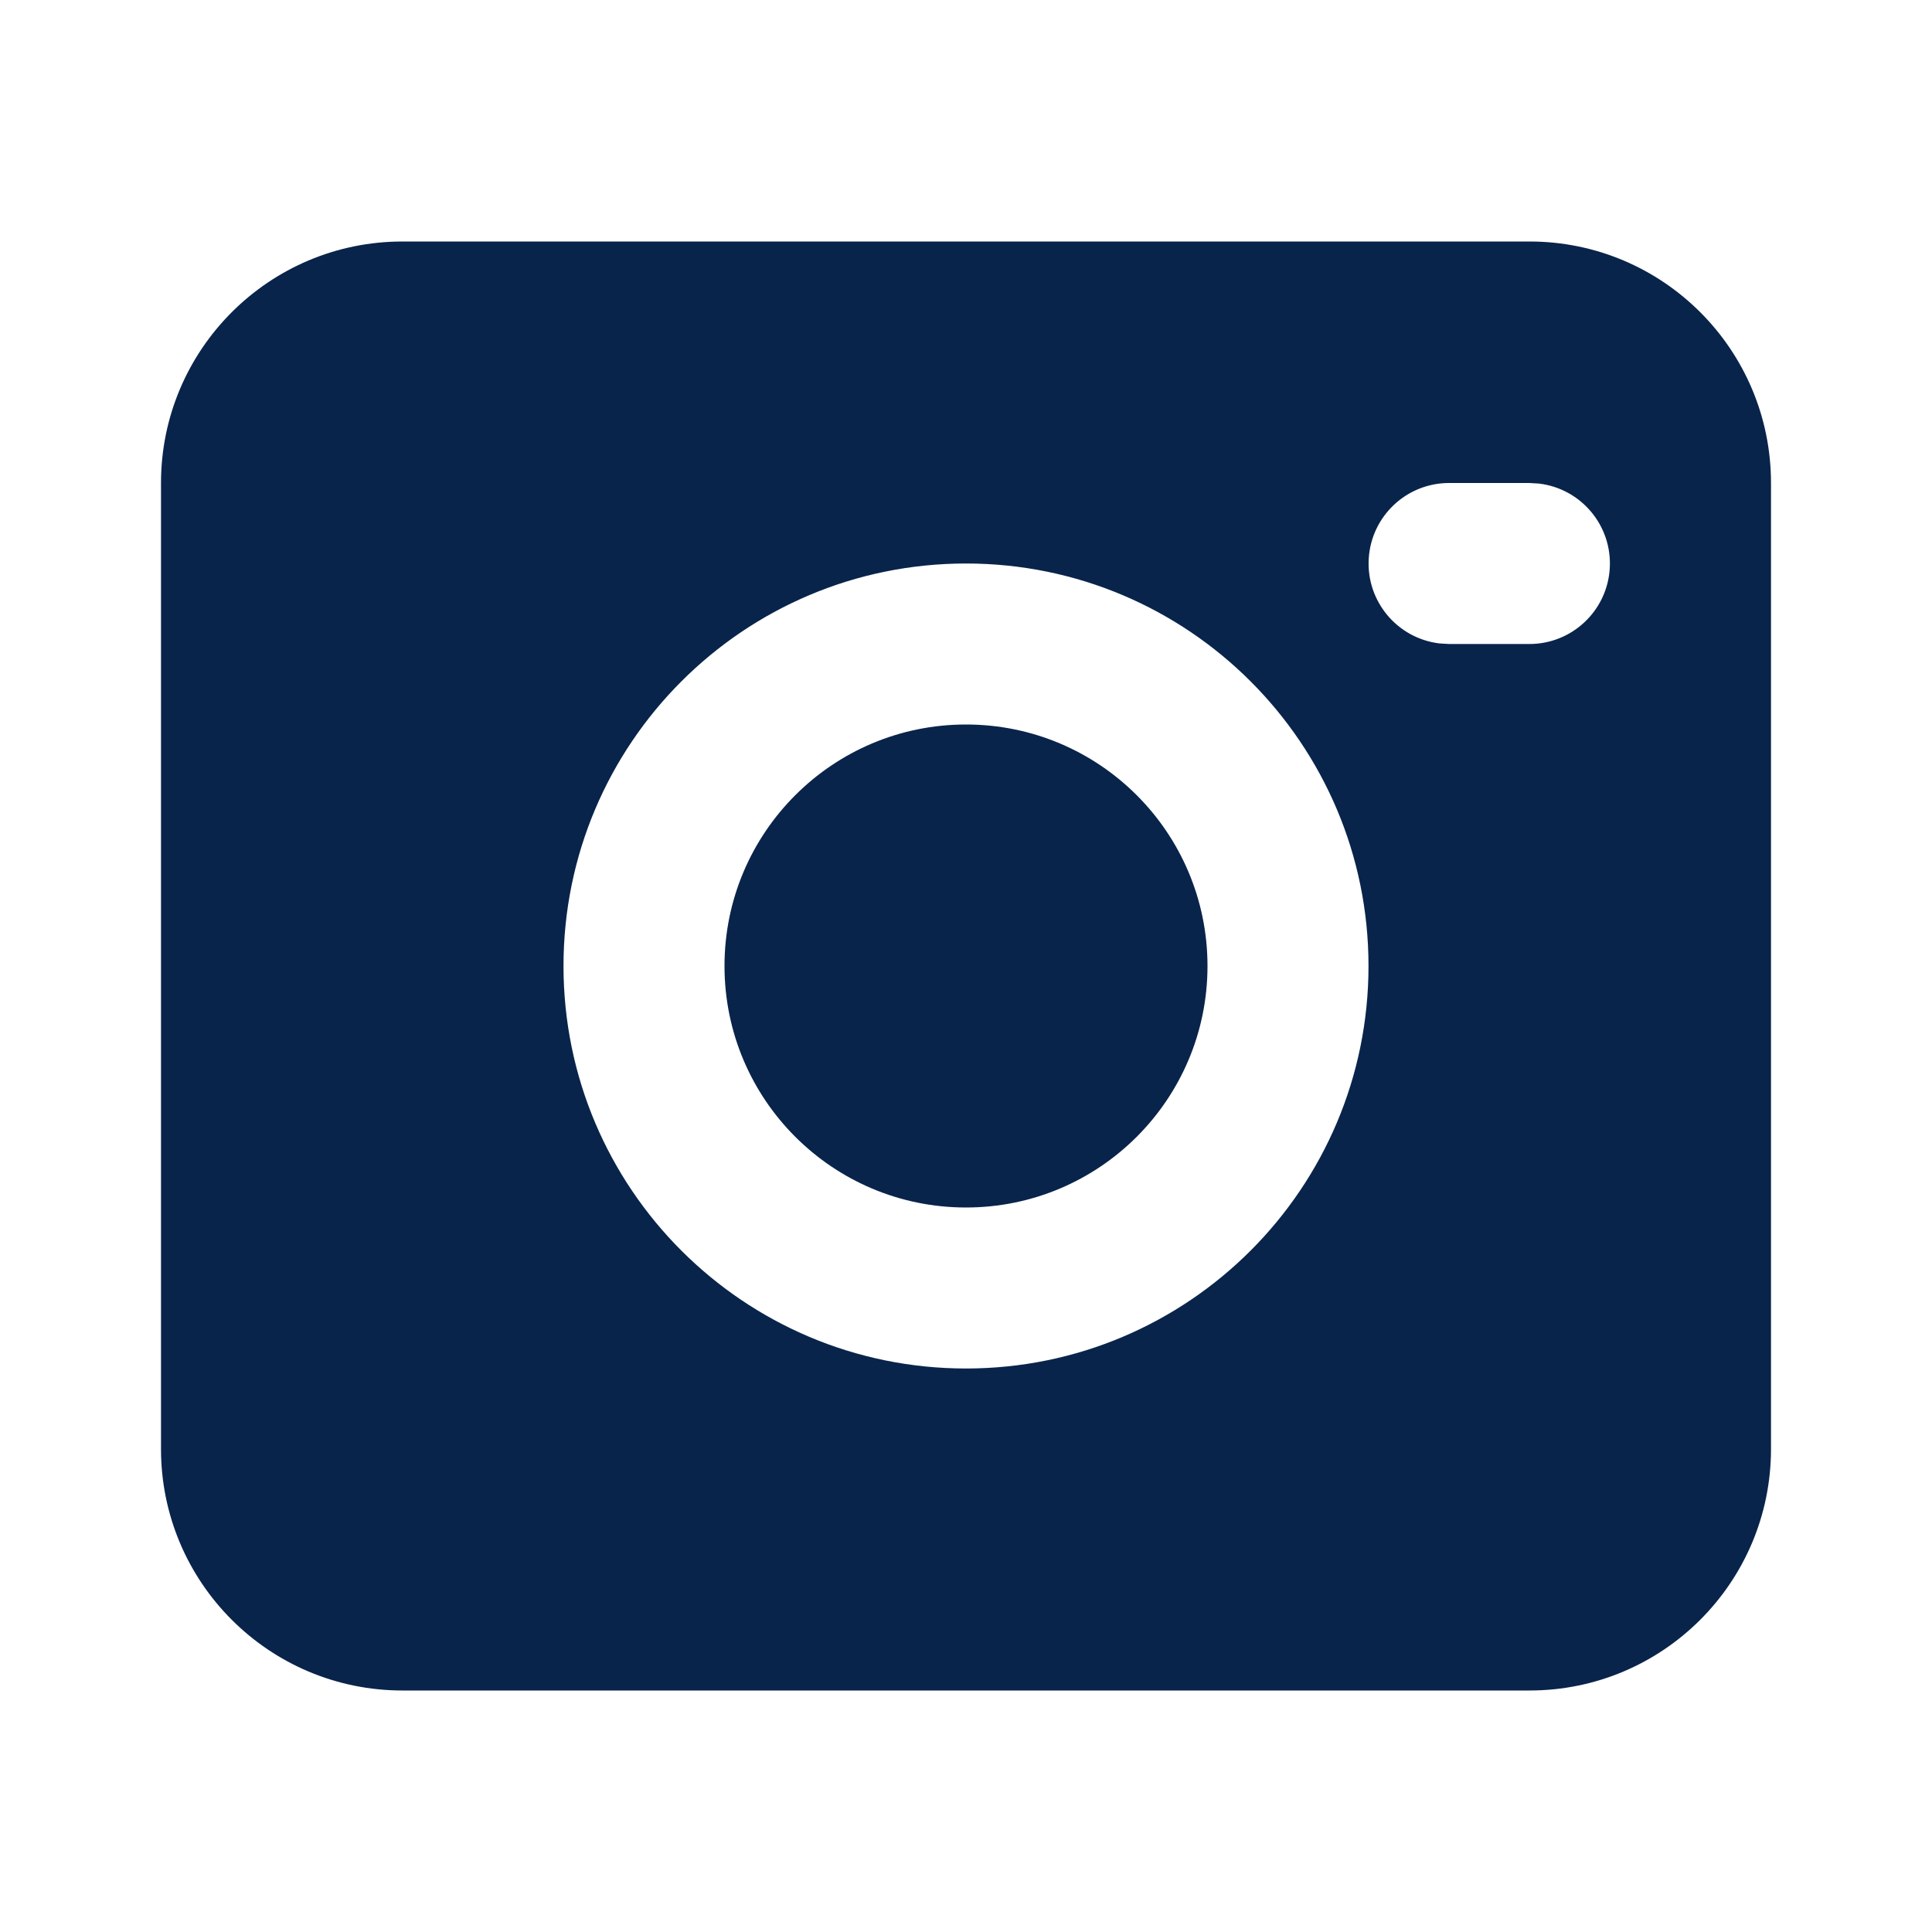
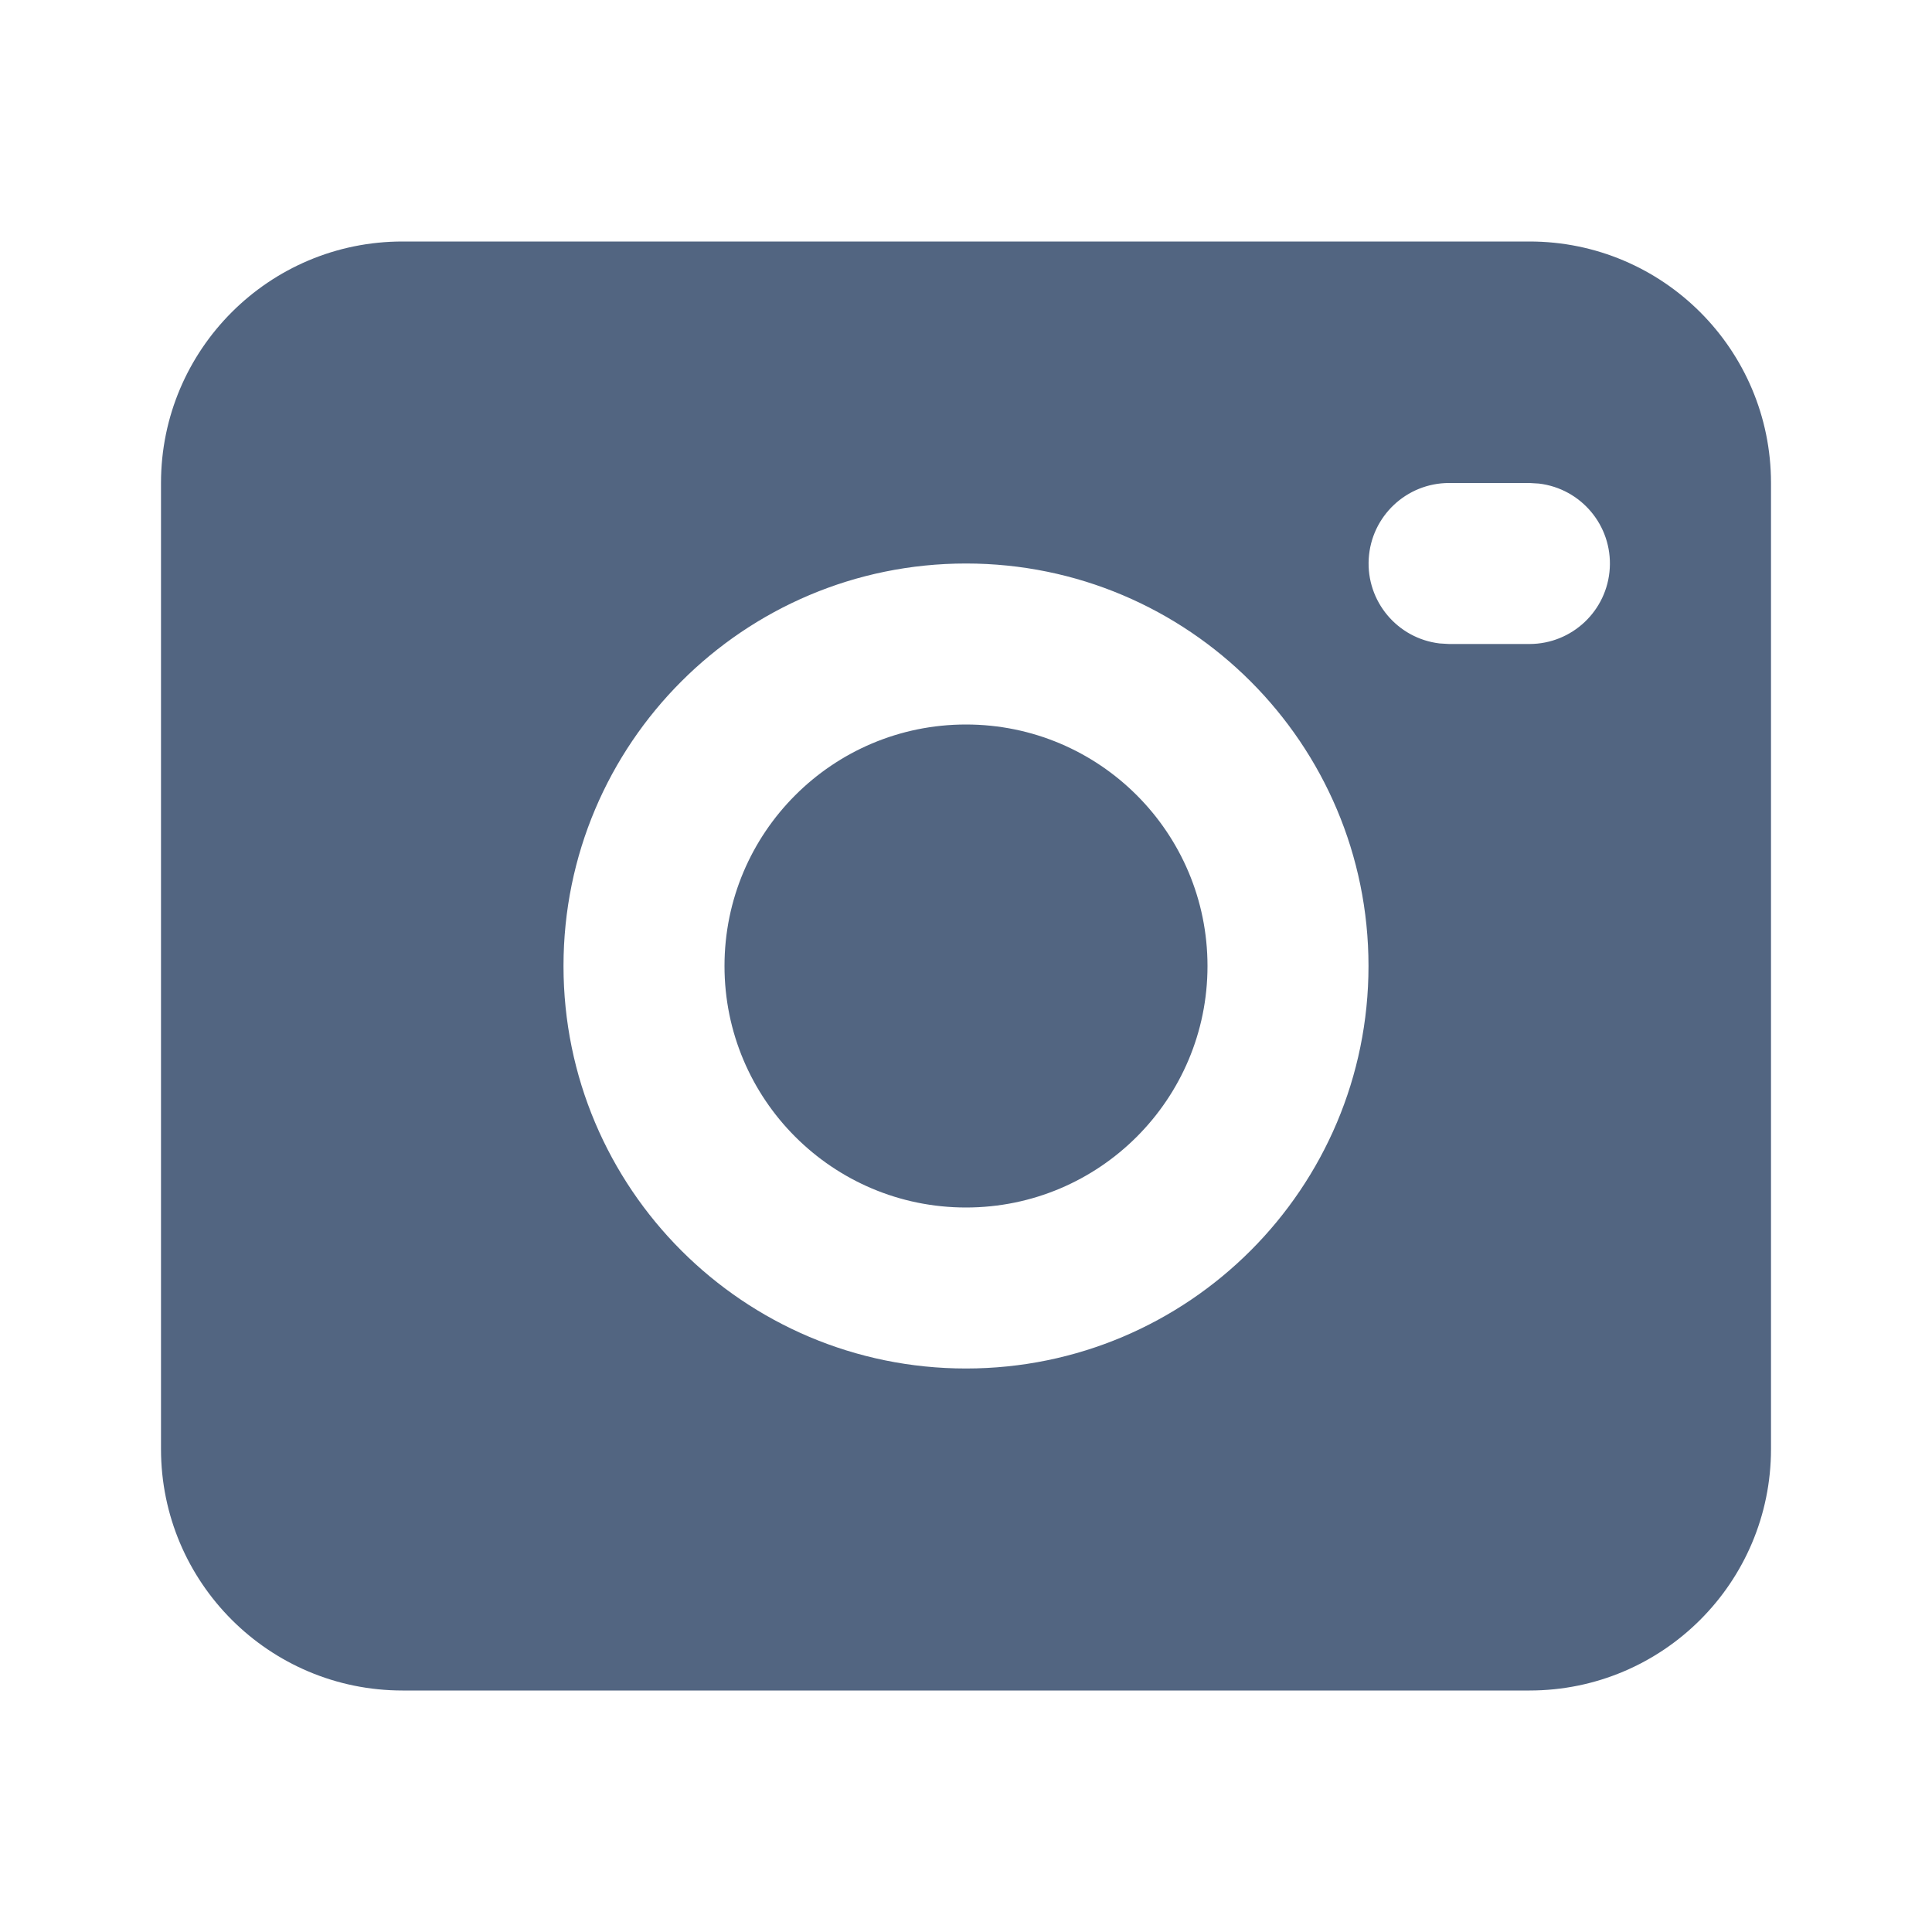
<svg xmlns="http://www.w3.org/2000/svg" width="24" height="24" viewBox="0 0 24 24">
  <g fill="none">
    <path d="M24 0v24H0V0zM12.593 23.258l-.011.002-.071.035-.02.004-.014-.004-.071-.035c-.01-.004-.019-.001-.024.005l-.004.01-.017.428.005.02.01.013.104.074.015.004.012-.004.104-.074.012-.016.004-.017-.017-.427c-.002-.01-.009-.017-.017-.018m.265-.113-.013.002-.185.093-.01.01-.003.011.018.43.005.012.008.007.201.093c.012.004.023 0 .029-.008l.004-.014-.034-.614c-.003-.012-.01-.02-.02-.022m-.715.002a.023.023 0 0 0-.027.006l-.006.014-.034.614c0 .012.007.02.017.024l.015-.002.201-.093.01-.008.004-.011.017-.43-.003-.012-.01-.01z" />
-     <path fill="#09244BFF" d="M19 3a3 3 0 0 1 3 3v12a3 3 0 0 1-3 3H5a3 3 0 0 1-3-3V6a3 3 0 0 1 3-3zm-7 4a5 5 0 1 0 0 10 5 5 0 0 0 0-10m0 2a3 3 0 1 1 0 6 3 3 0 0 1 0-6m7-3h-1a1 1 0 0 0-.117 1.993L18 8h1a1 1 0 0 0 .117-1.993z" />
+     <path fill="#526581" d="M19 3a3 3 0 0 1 3 3v12a3 3 0 0 1-3 3H5a3 3 0 0 1-3-3V6a3 3 0 0 1 3-3zm-7 4a5 5 0 1 0 0 10 5 5 0 0 0 0-10m0 2a3 3 0 1 1 0 6 3 3 0 0 1 0-6m7-3h-1a1 1 0 0 0-.117 1.993L18 8h1a1 1 0 0 0 .117-1.993z" />
  </g>
</svg>
